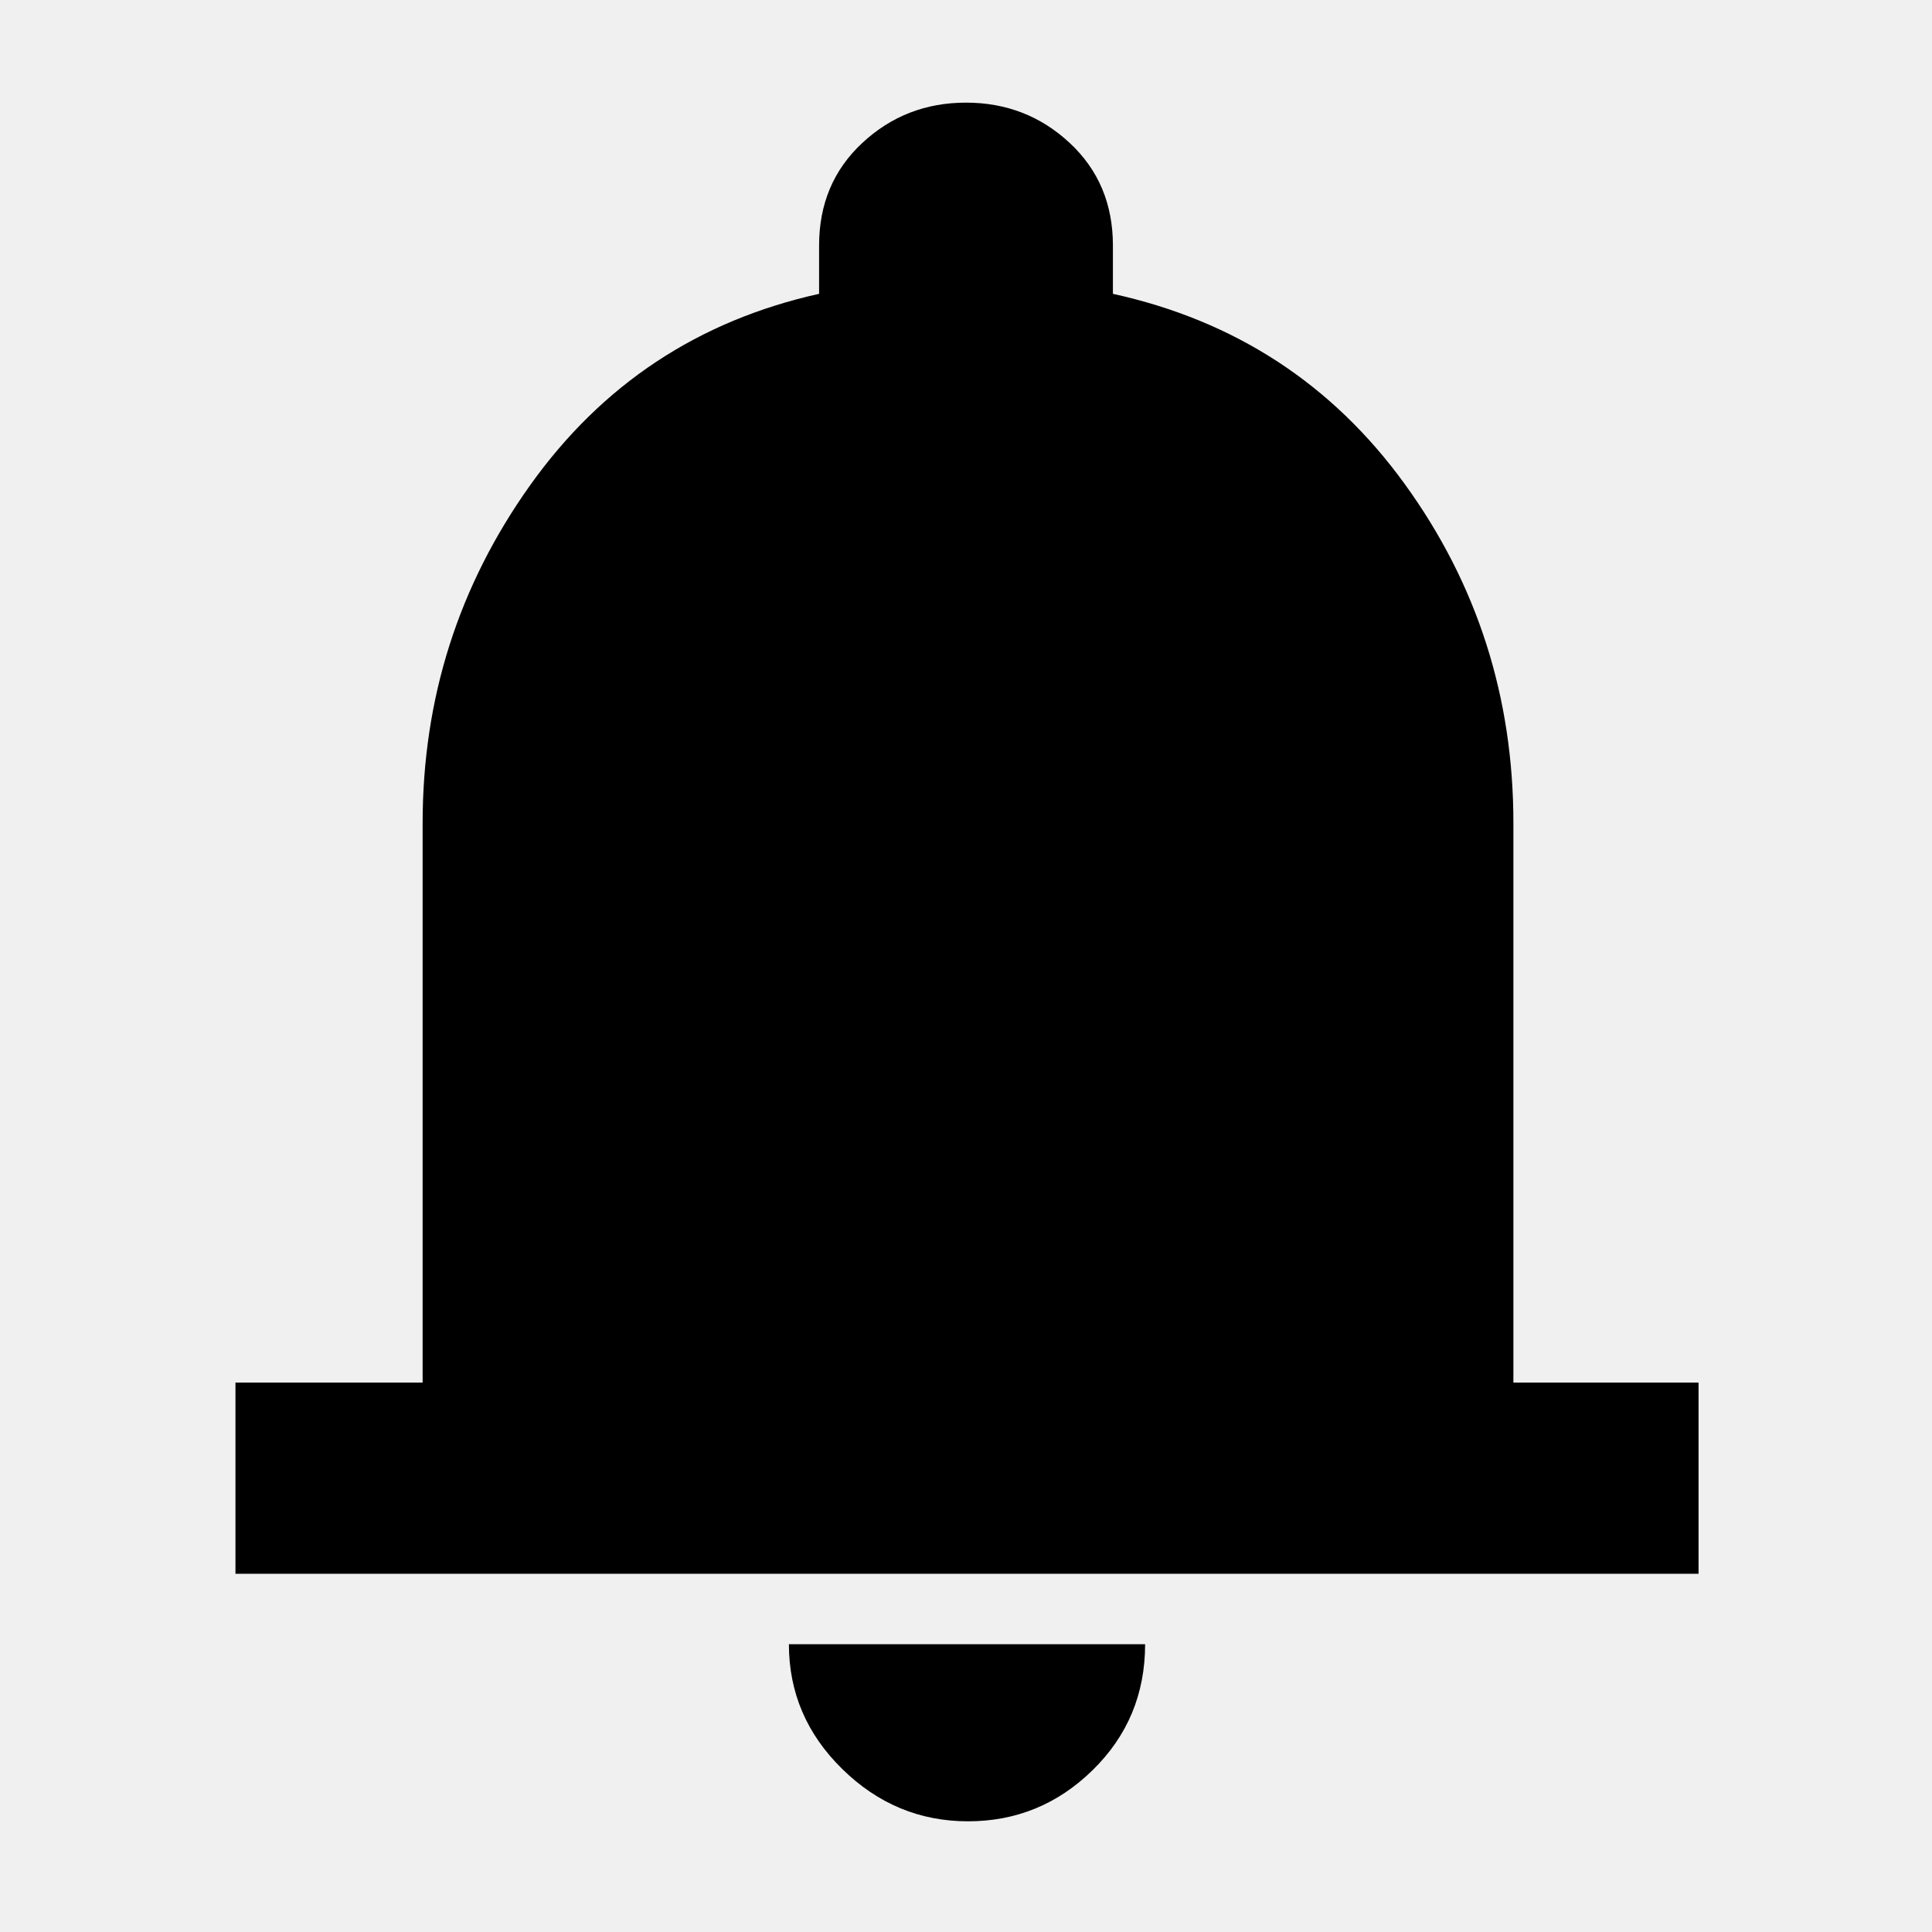
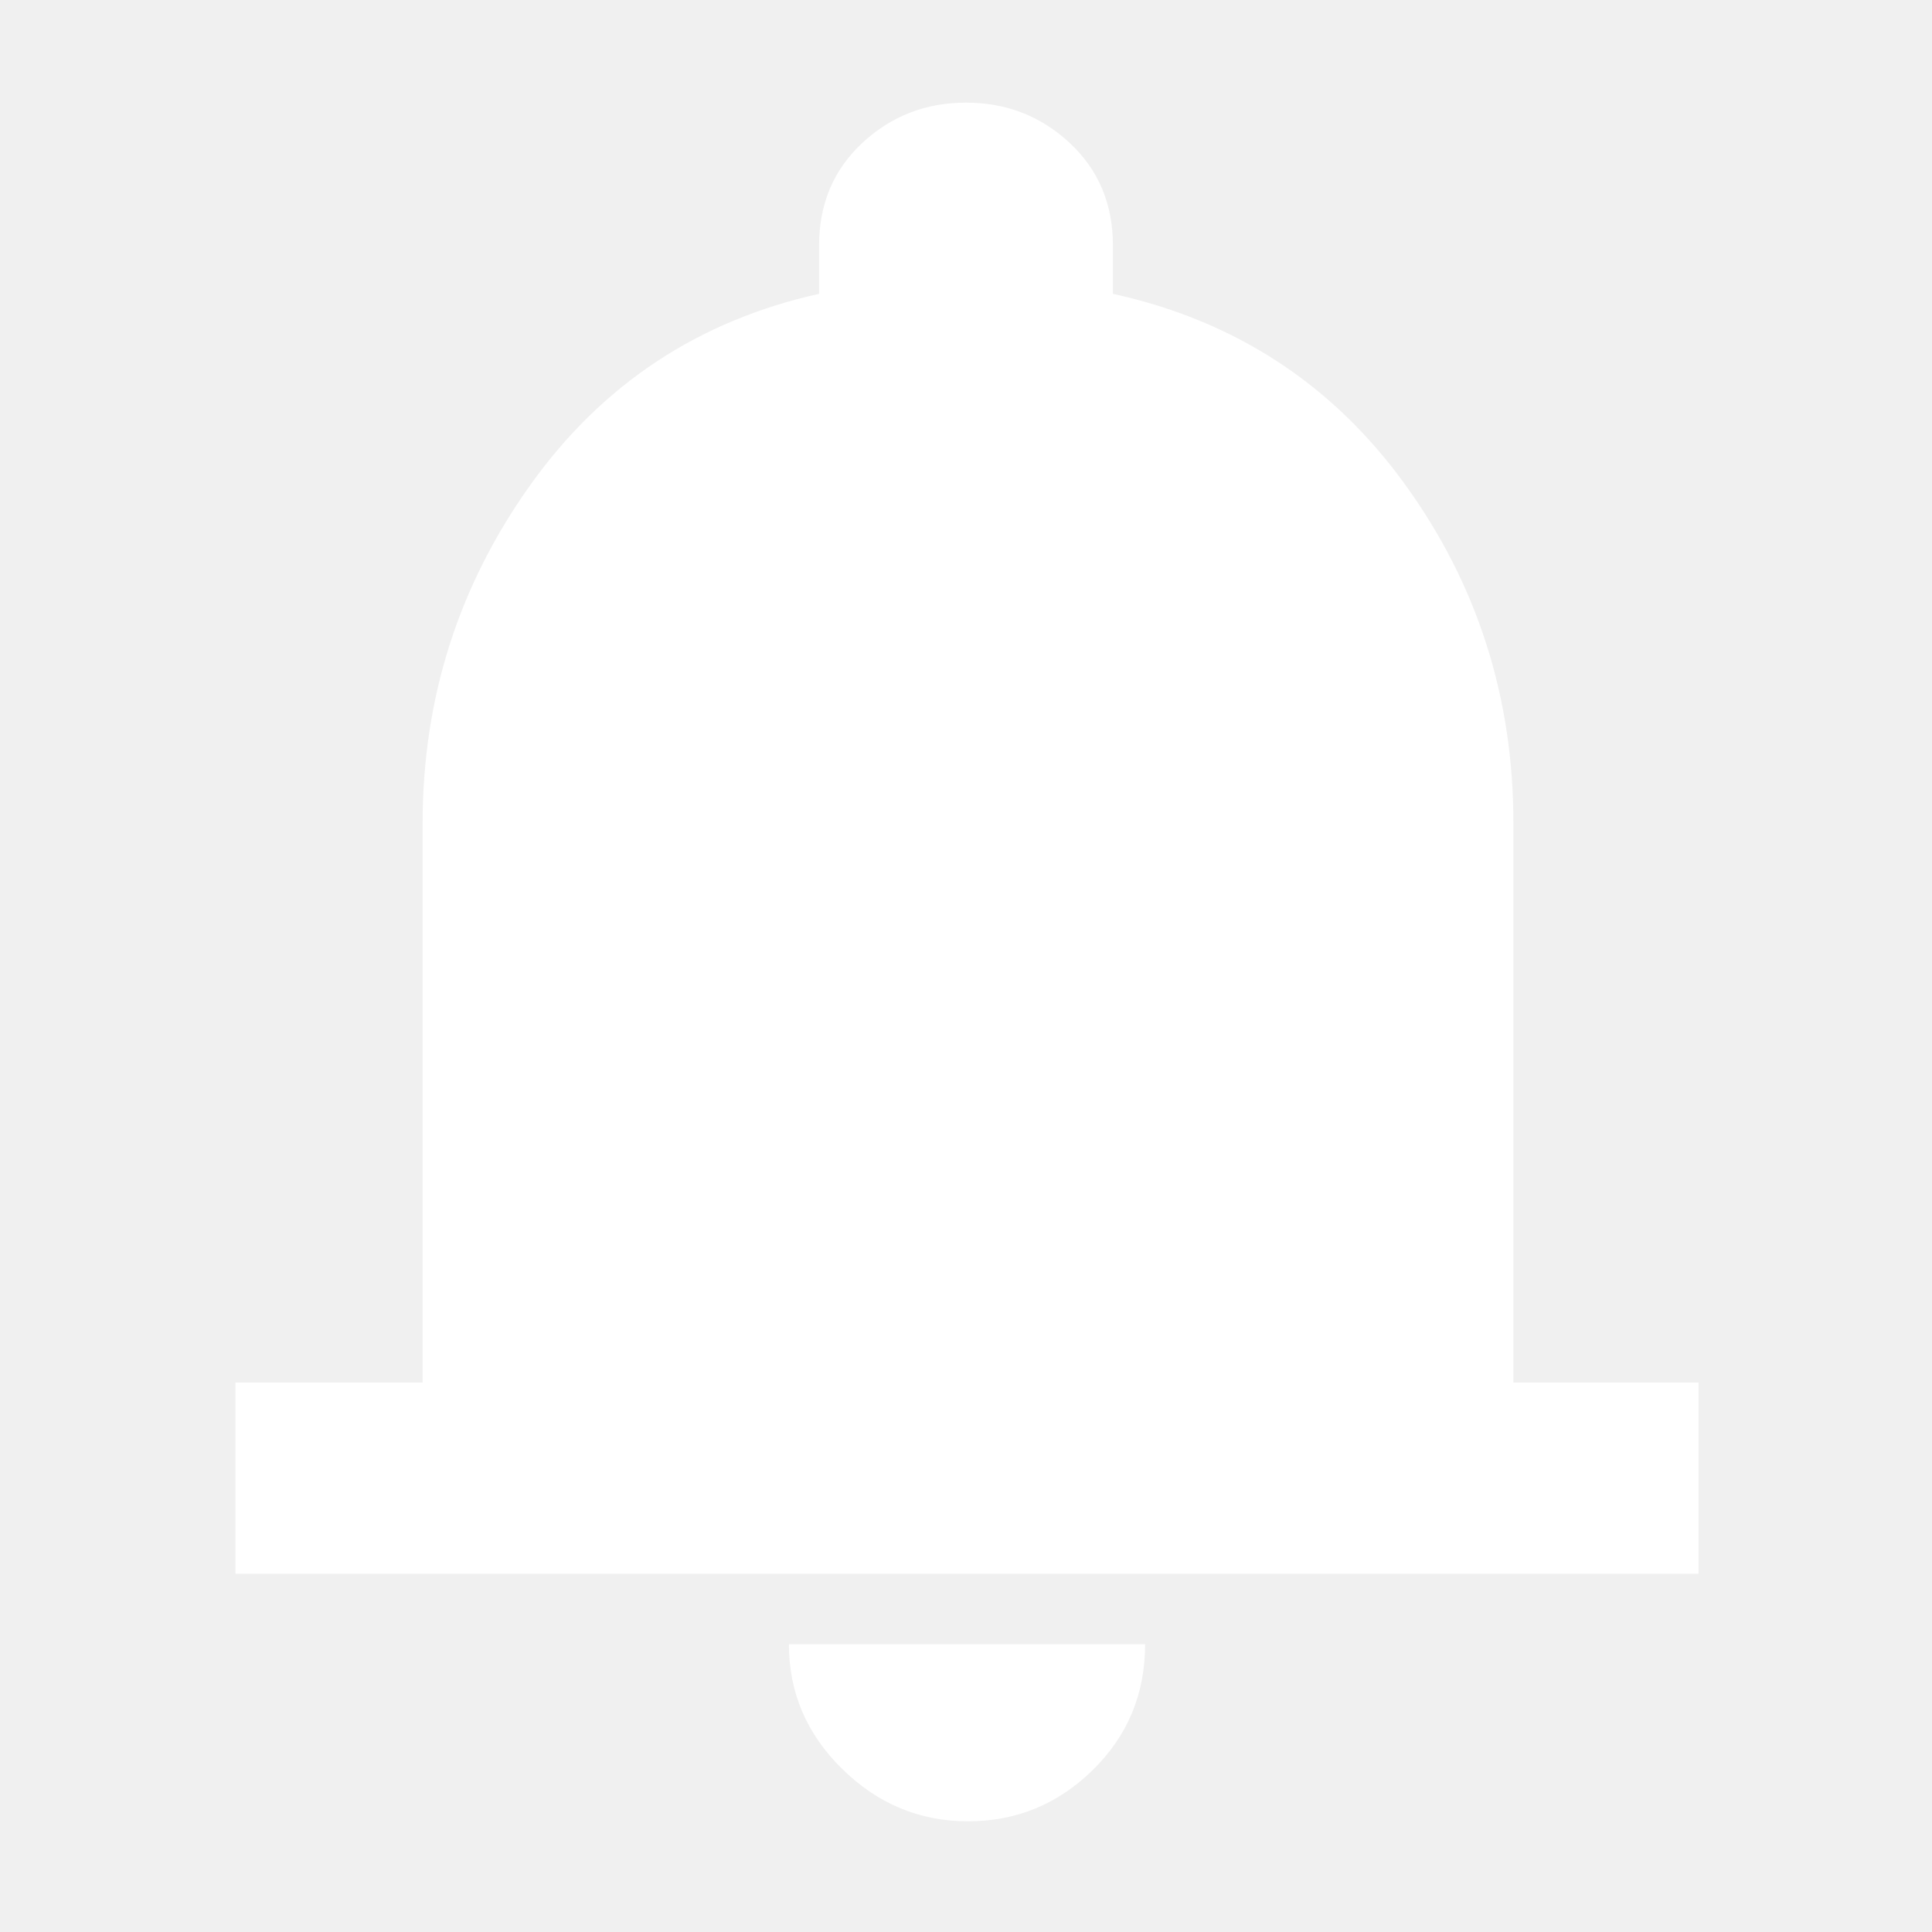
<svg xmlns="http://www.w3.org/2000/svg" height="48" width="48">
-   <path d="M5.85 39.1v-4.75h4.65v-13.9q0-4.65 2.675-8.4T20.35 7.3V6.1q0-1.55 1.075-2.55 1.075-1 2.575-1 1.5 0 2.575 1 1.075 1 1.075 2.55v1.2q4.55 1 7.25 4.725 2.7 3.725 2.7 8.425v13.9h4.6v4.75Zm18.2 6.15q-1.8 0-3.125-1.3t-1.325-3.1h8.85q0 1.85-1.3 3.125t-3.1 1.275Z" />
+   <path d="M5.85 39.1v-4.75h4.65v-13.9q0-4.65 2.675-8.4T20.35 7.3V6.1q0-1.55 1.075-2.55 1.075-1 2.575-1 1.5 0 2.575 1 1.075 1 1.075 2.55v1.2q4.55 1 7.25 4.725 2.7 3.725 2.7 8.425v13.9h4.6v4.75Zm18.2 6.15q-1.8 0-3.125-1.3t-1.325-3.1h8.85q0 1.85-1.3 3.125t-3.1 1.275Z" fill="#fff" />
</svg>
